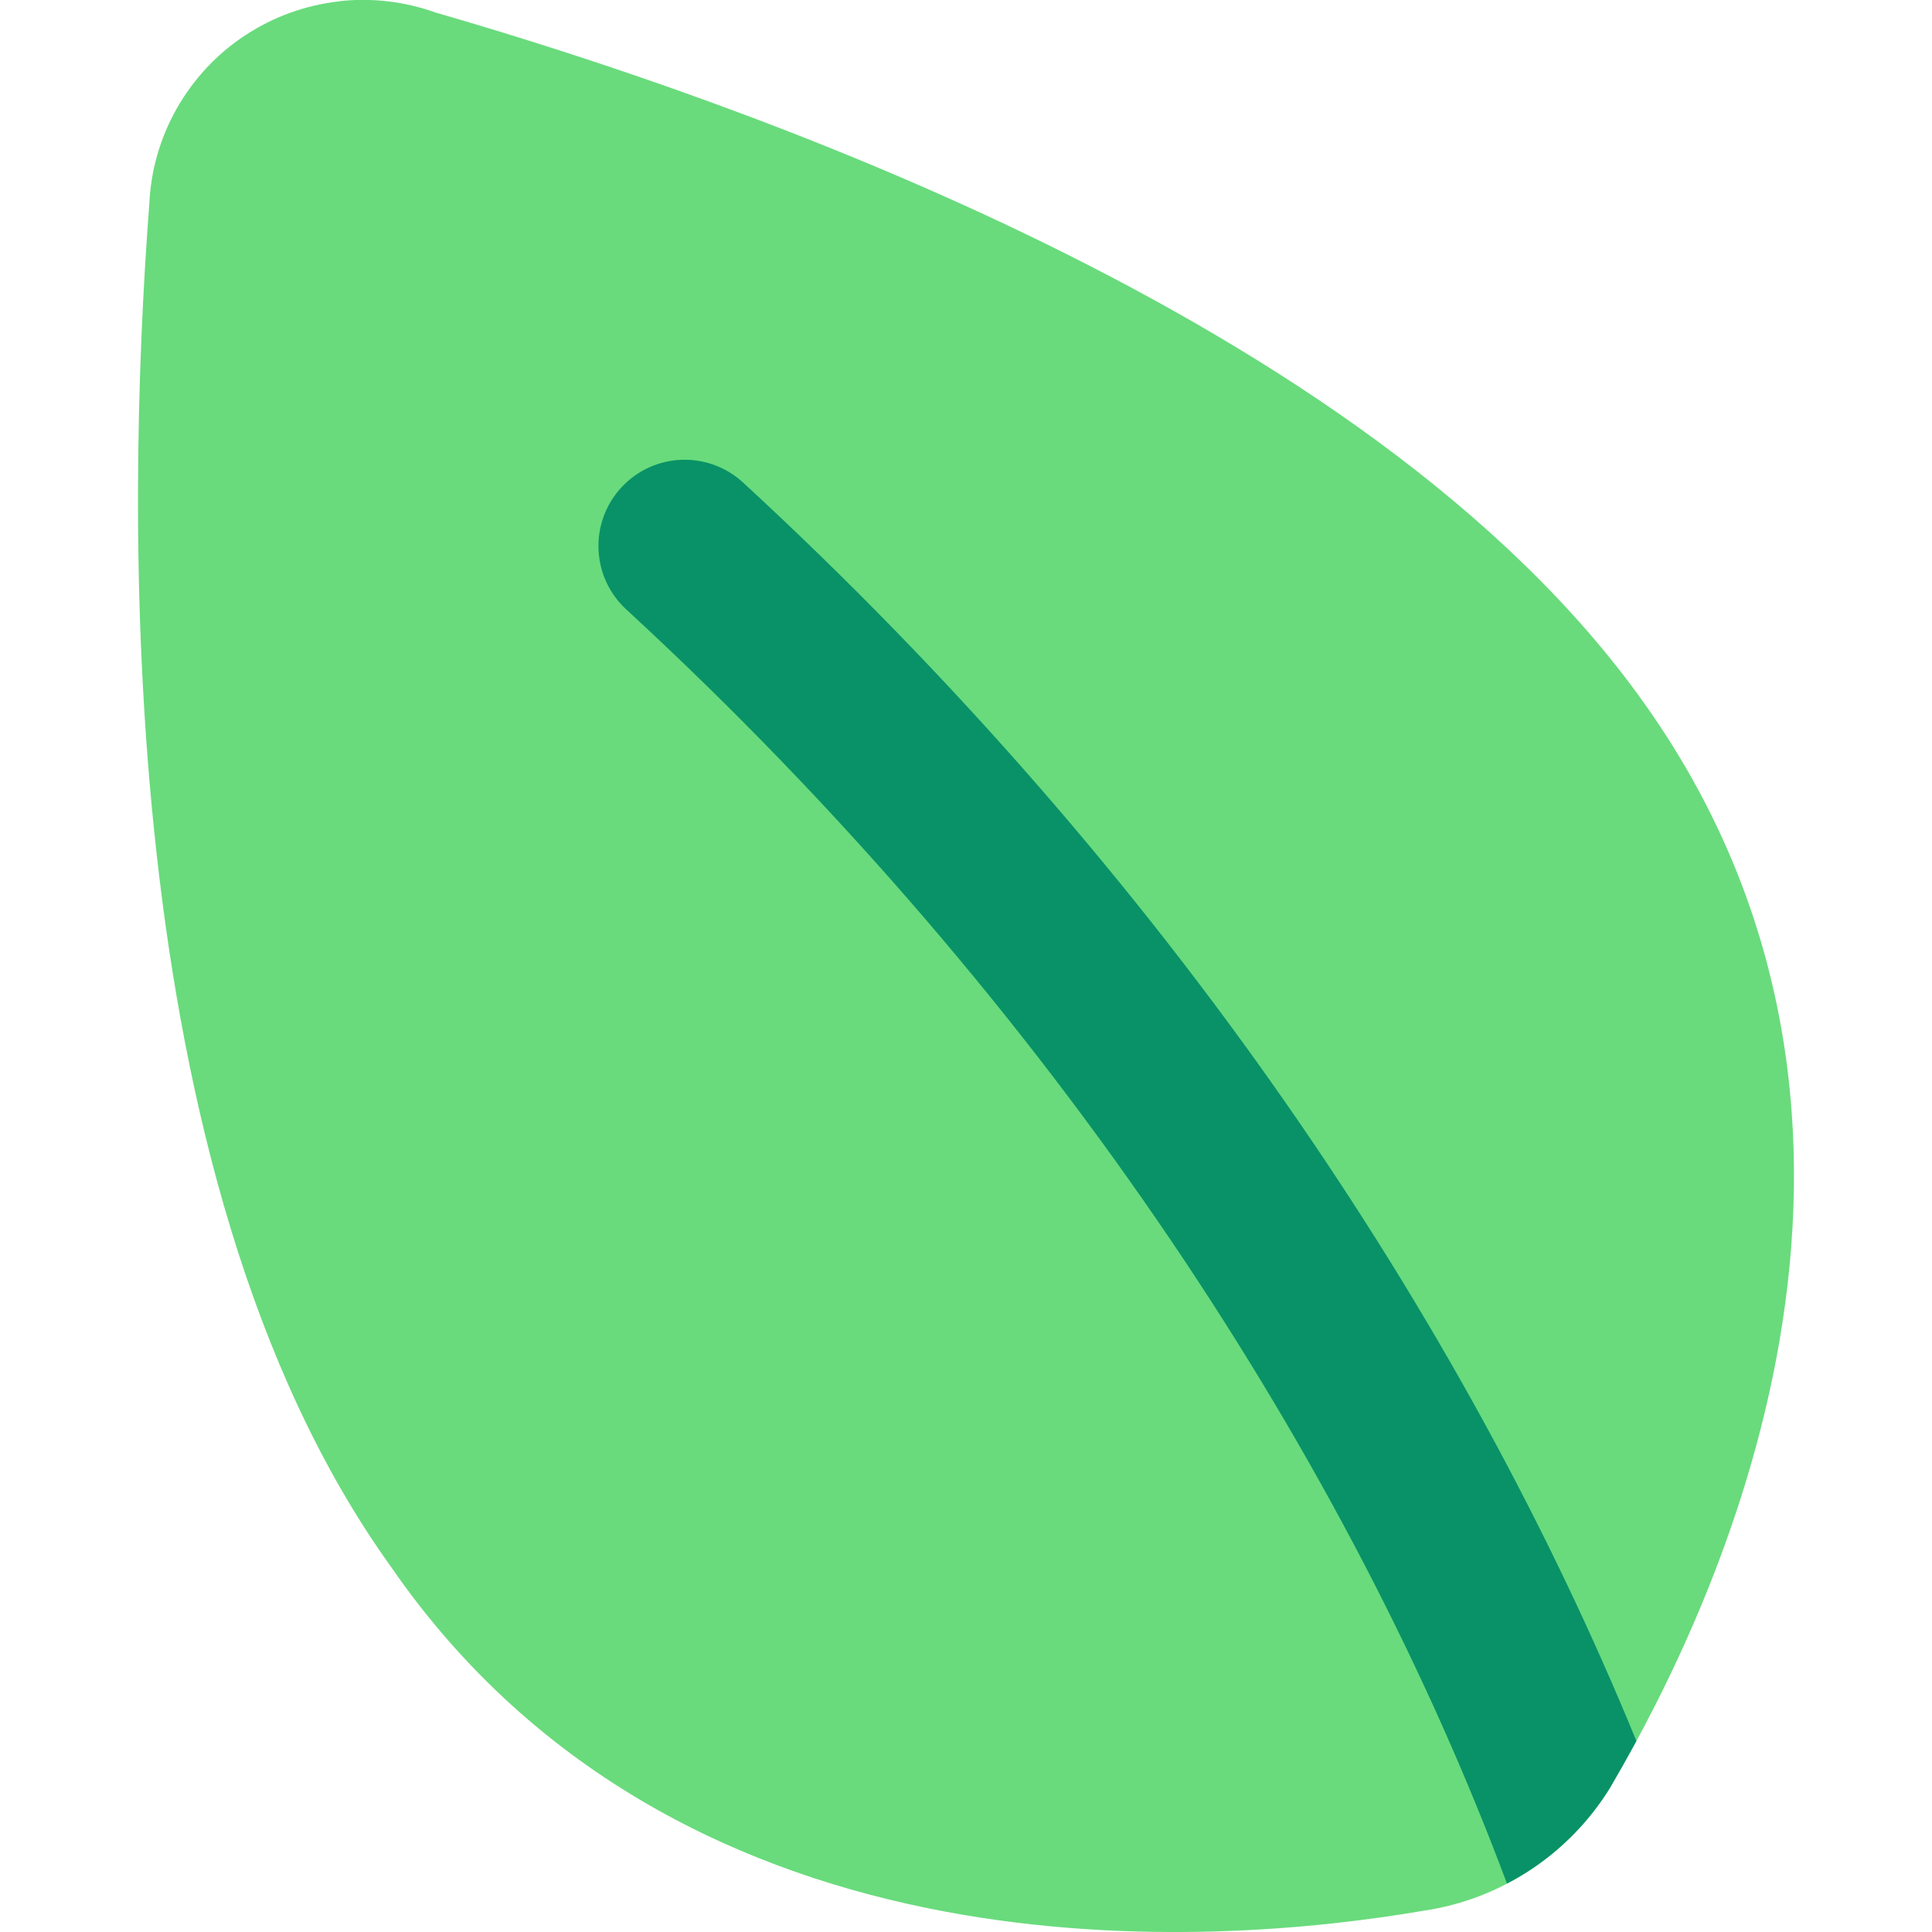
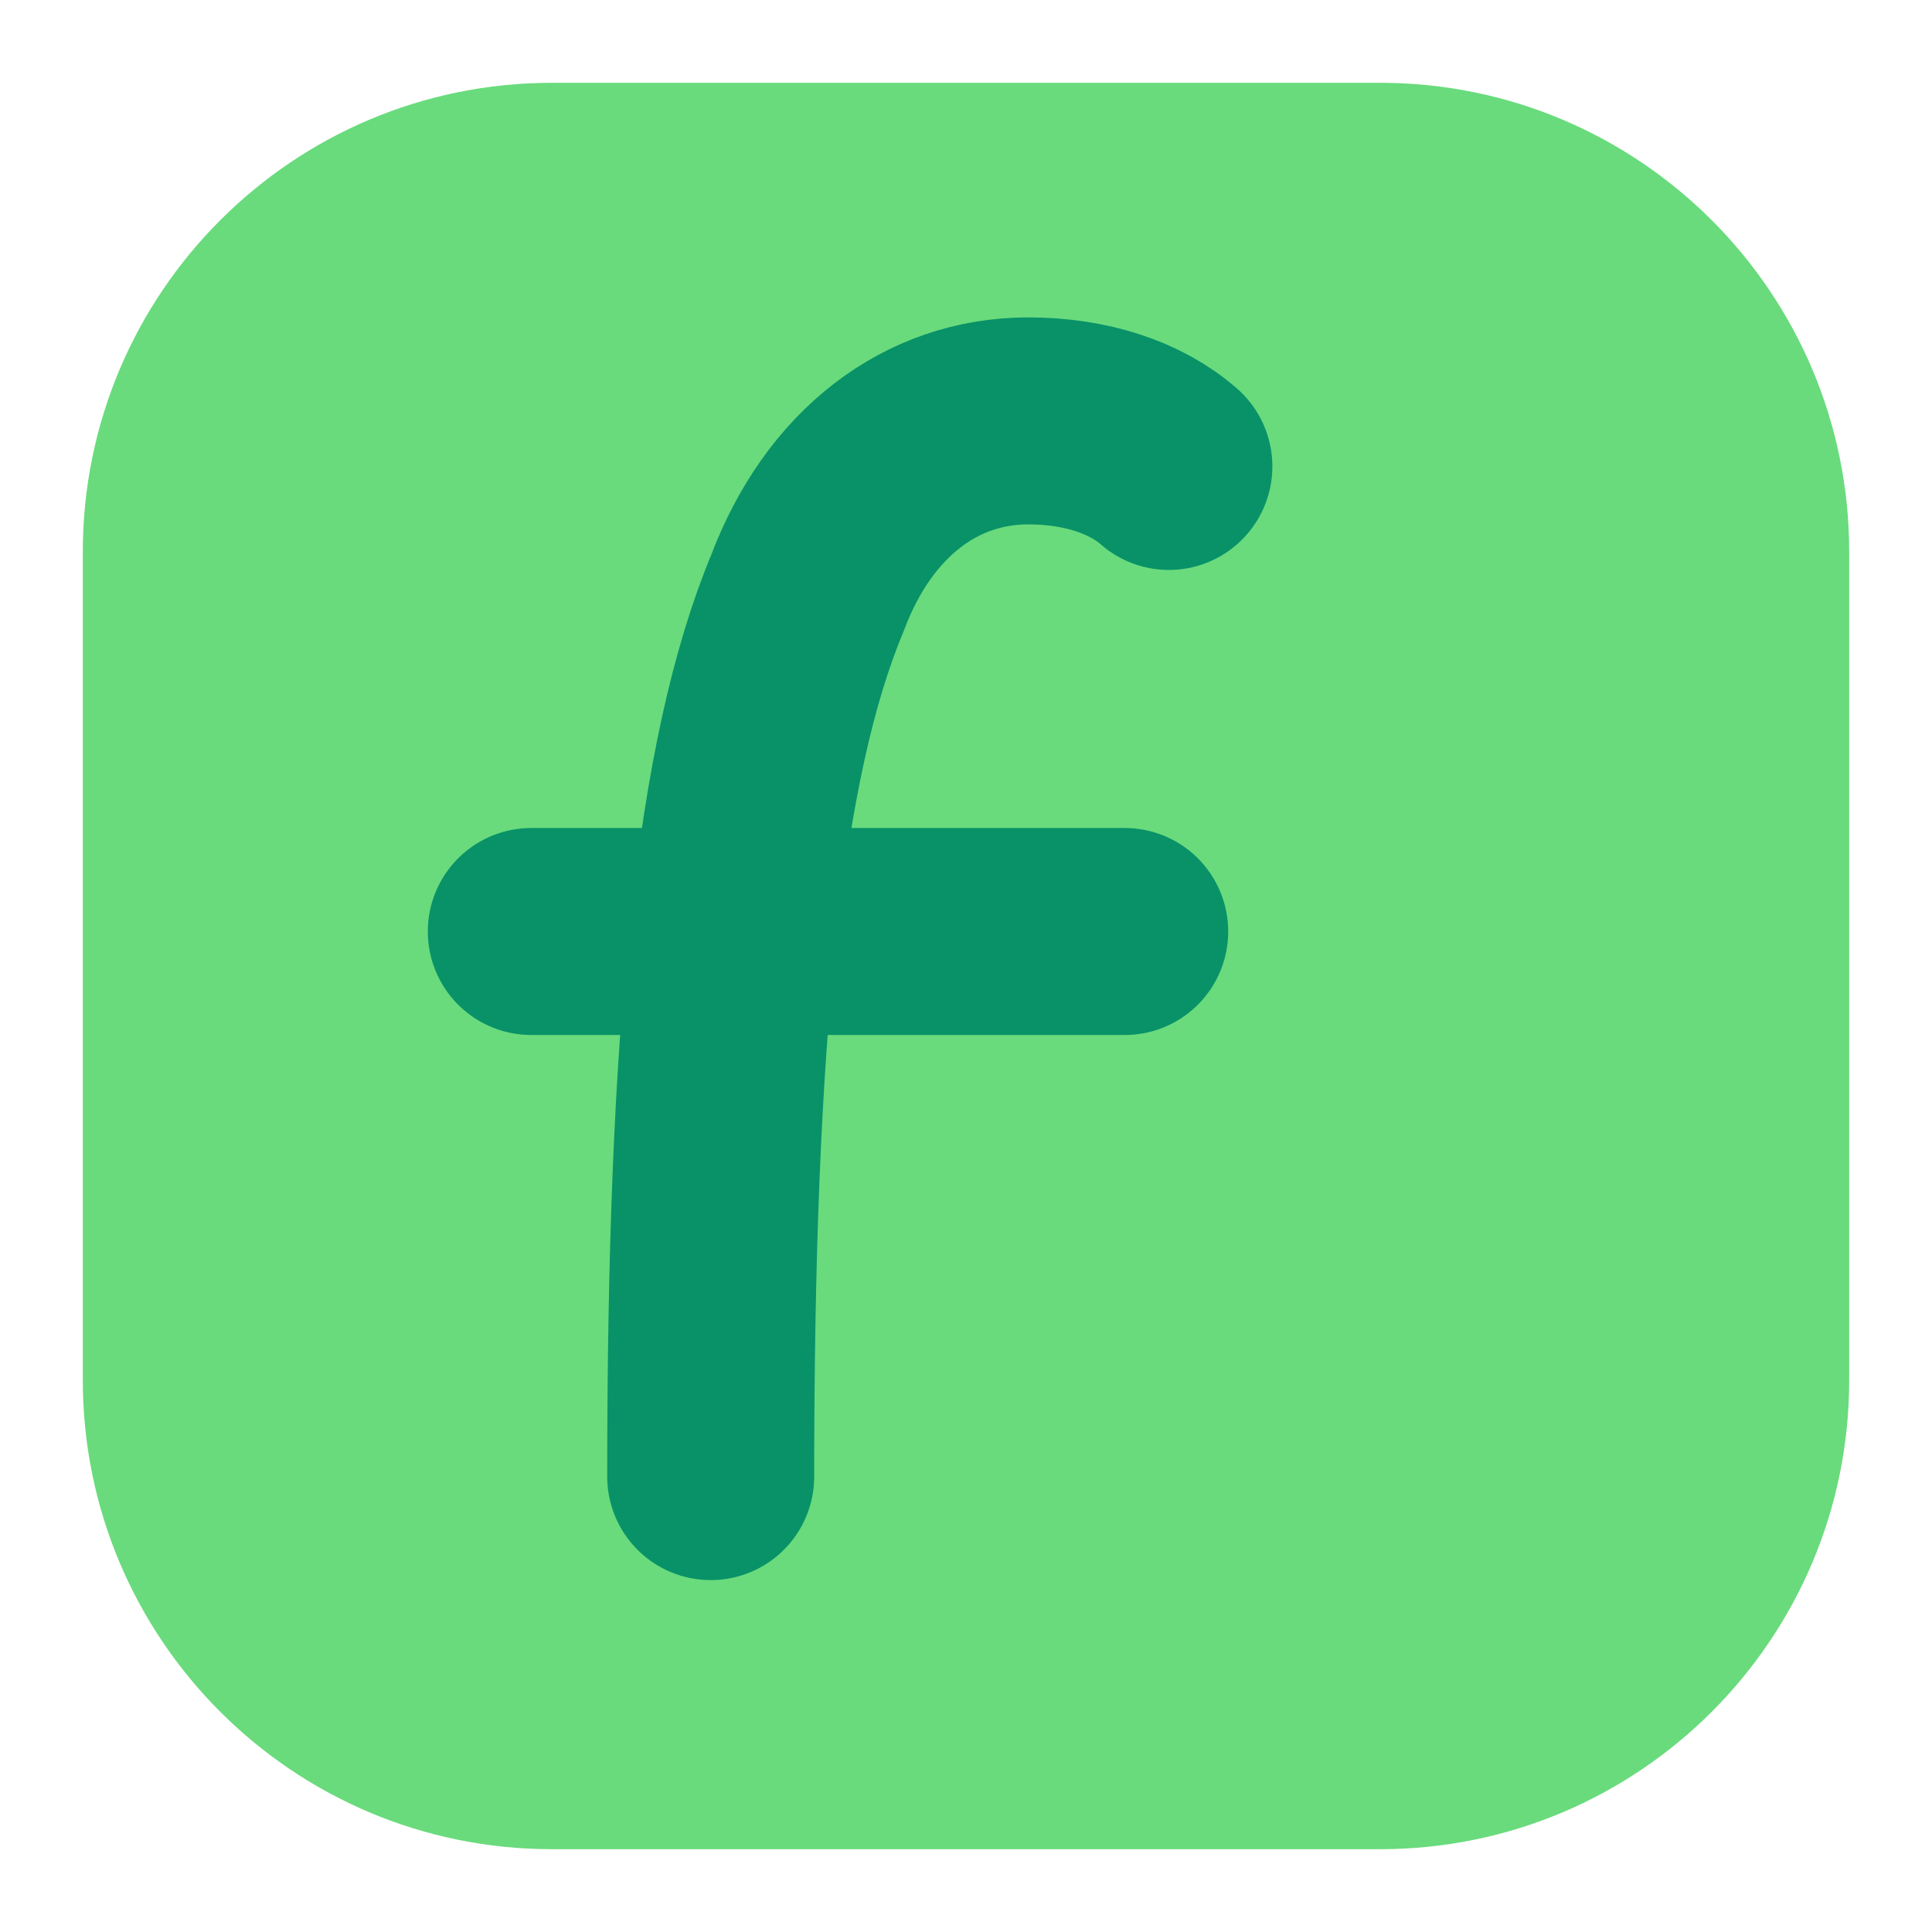
- <svg xmlns="http://www.w3.org/2000/svg" fill="none" viewBox="0 0 14 14" id="Leaf--Streamline-Core">
-   <g id="leaf--nature-environment-leaf-ecology-plant-plants-eco">
-     <path id="Union" fill="#69db7c" fill-rule="evenodd" d="M2.457 0.009c0.237 -0.027 0.476 0.002 0.7 0.082C4.247 0.406 5.926 0.956 7.577 1.766 9.226 2.575 10.906 3.671 11.919 5.102c1.096 1.544 1.218 3.199 0.977 4.608 -0.239 1.4 -0.839 2.581 -1.224 3.236l-0.005 0.009 -0 0c-0.147 0.238 -0.344 0.441 -0.577 0.595 -0.232 0.153 -0.494 0.254 -0.769 0.295 -0.756 0.13 -2.084 0.27 -3.489 0.004 -1.414 -0.268 -2.935 -0.953 -4 -2.497 -1.028 -1.432 -1.497 -3.365 -1.698 -5.173C0.932 4.362 0.996 2.607 1.082 1.476c0.011 -0.242 0.079 -0.478 0.198 -0.688 0.121 -0.214 0.29 -0.396 0.495 -0.531 0.205 -0.135 0.439 -0.22 0.682 -0.247Z" clip-rule="evenodd" stroke-width="1" />
-     <path id="Intersect" fill="#099268" fill-rule="evenodd" d="M11.858 12.616c-0.066 0.121 -0.128 0.231 -0.186 0.33l-0.005 0.009c-0.147 0.238 -0.344 0.441 -0.578 0.595 -0.055 0.036 -0.111 0.069 -0.169 0.099 -1.129 -3.022 -3.248 -6.345 -6.382 -9.233 -0.254 -0.234 -0.27 -0.629 -0.036 -0.883s0.629 -0.27 0.883 -0.036c3.072 2.83 5.227 6.075 6.473 9.119Z" clip-rule="evenodd" stroke-width="1" />
-   </g>
+ <svg xmlns="http://www.w3.org/2000/svg" viewBox="0 0 14 14" fill="none" role="img" aria-label="Function">
+   <rect x="0.6" y="0.6" width="12.8" height="12.8" rx="3.4" fill="#69db7c" />
+   <path stroke="#099268" stroke-width="1.5" stroke-linecap="round" stroke-linejoin="round" d="M5.15 10.7c0-3.2.2-5.2.7-6.4.3-.8.9-1.25 1.6-1.25.42 0 .78.12 1.02.33" />
+   <path stroke="#099268" stroke-width="1.5" stroke-linecap="round" d="M3.85 6.75h4.3" />
</svg>
